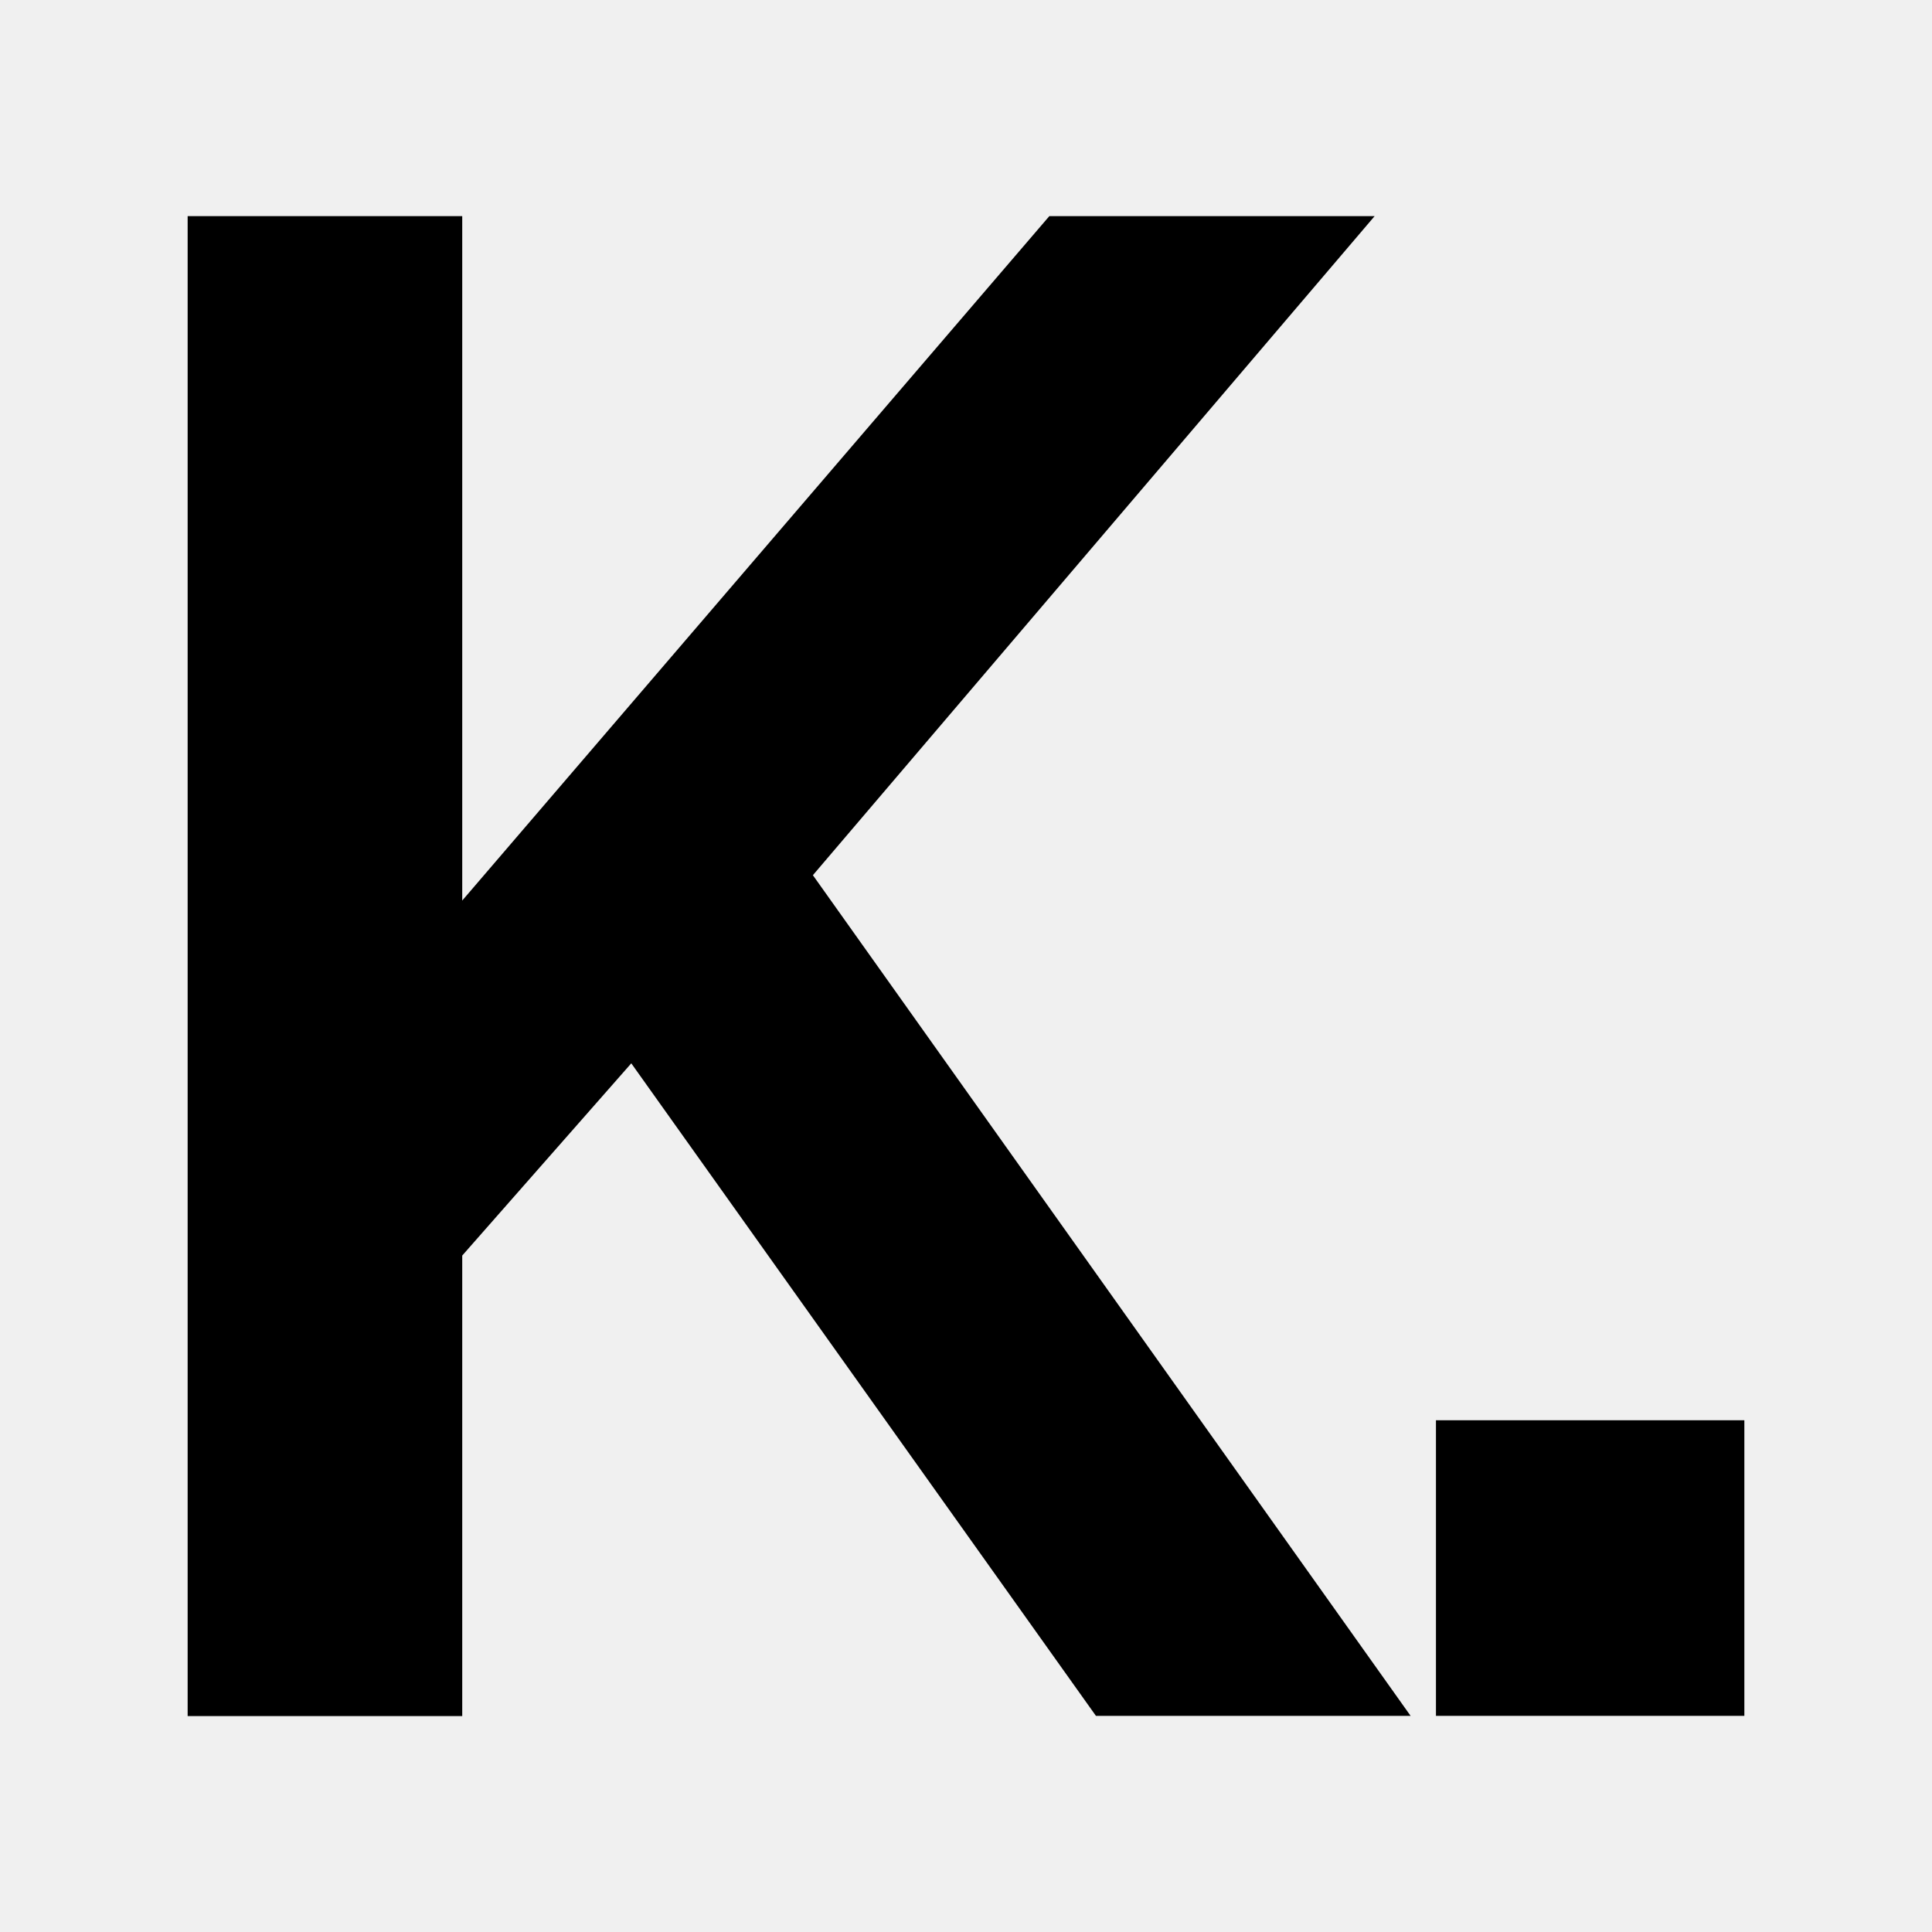
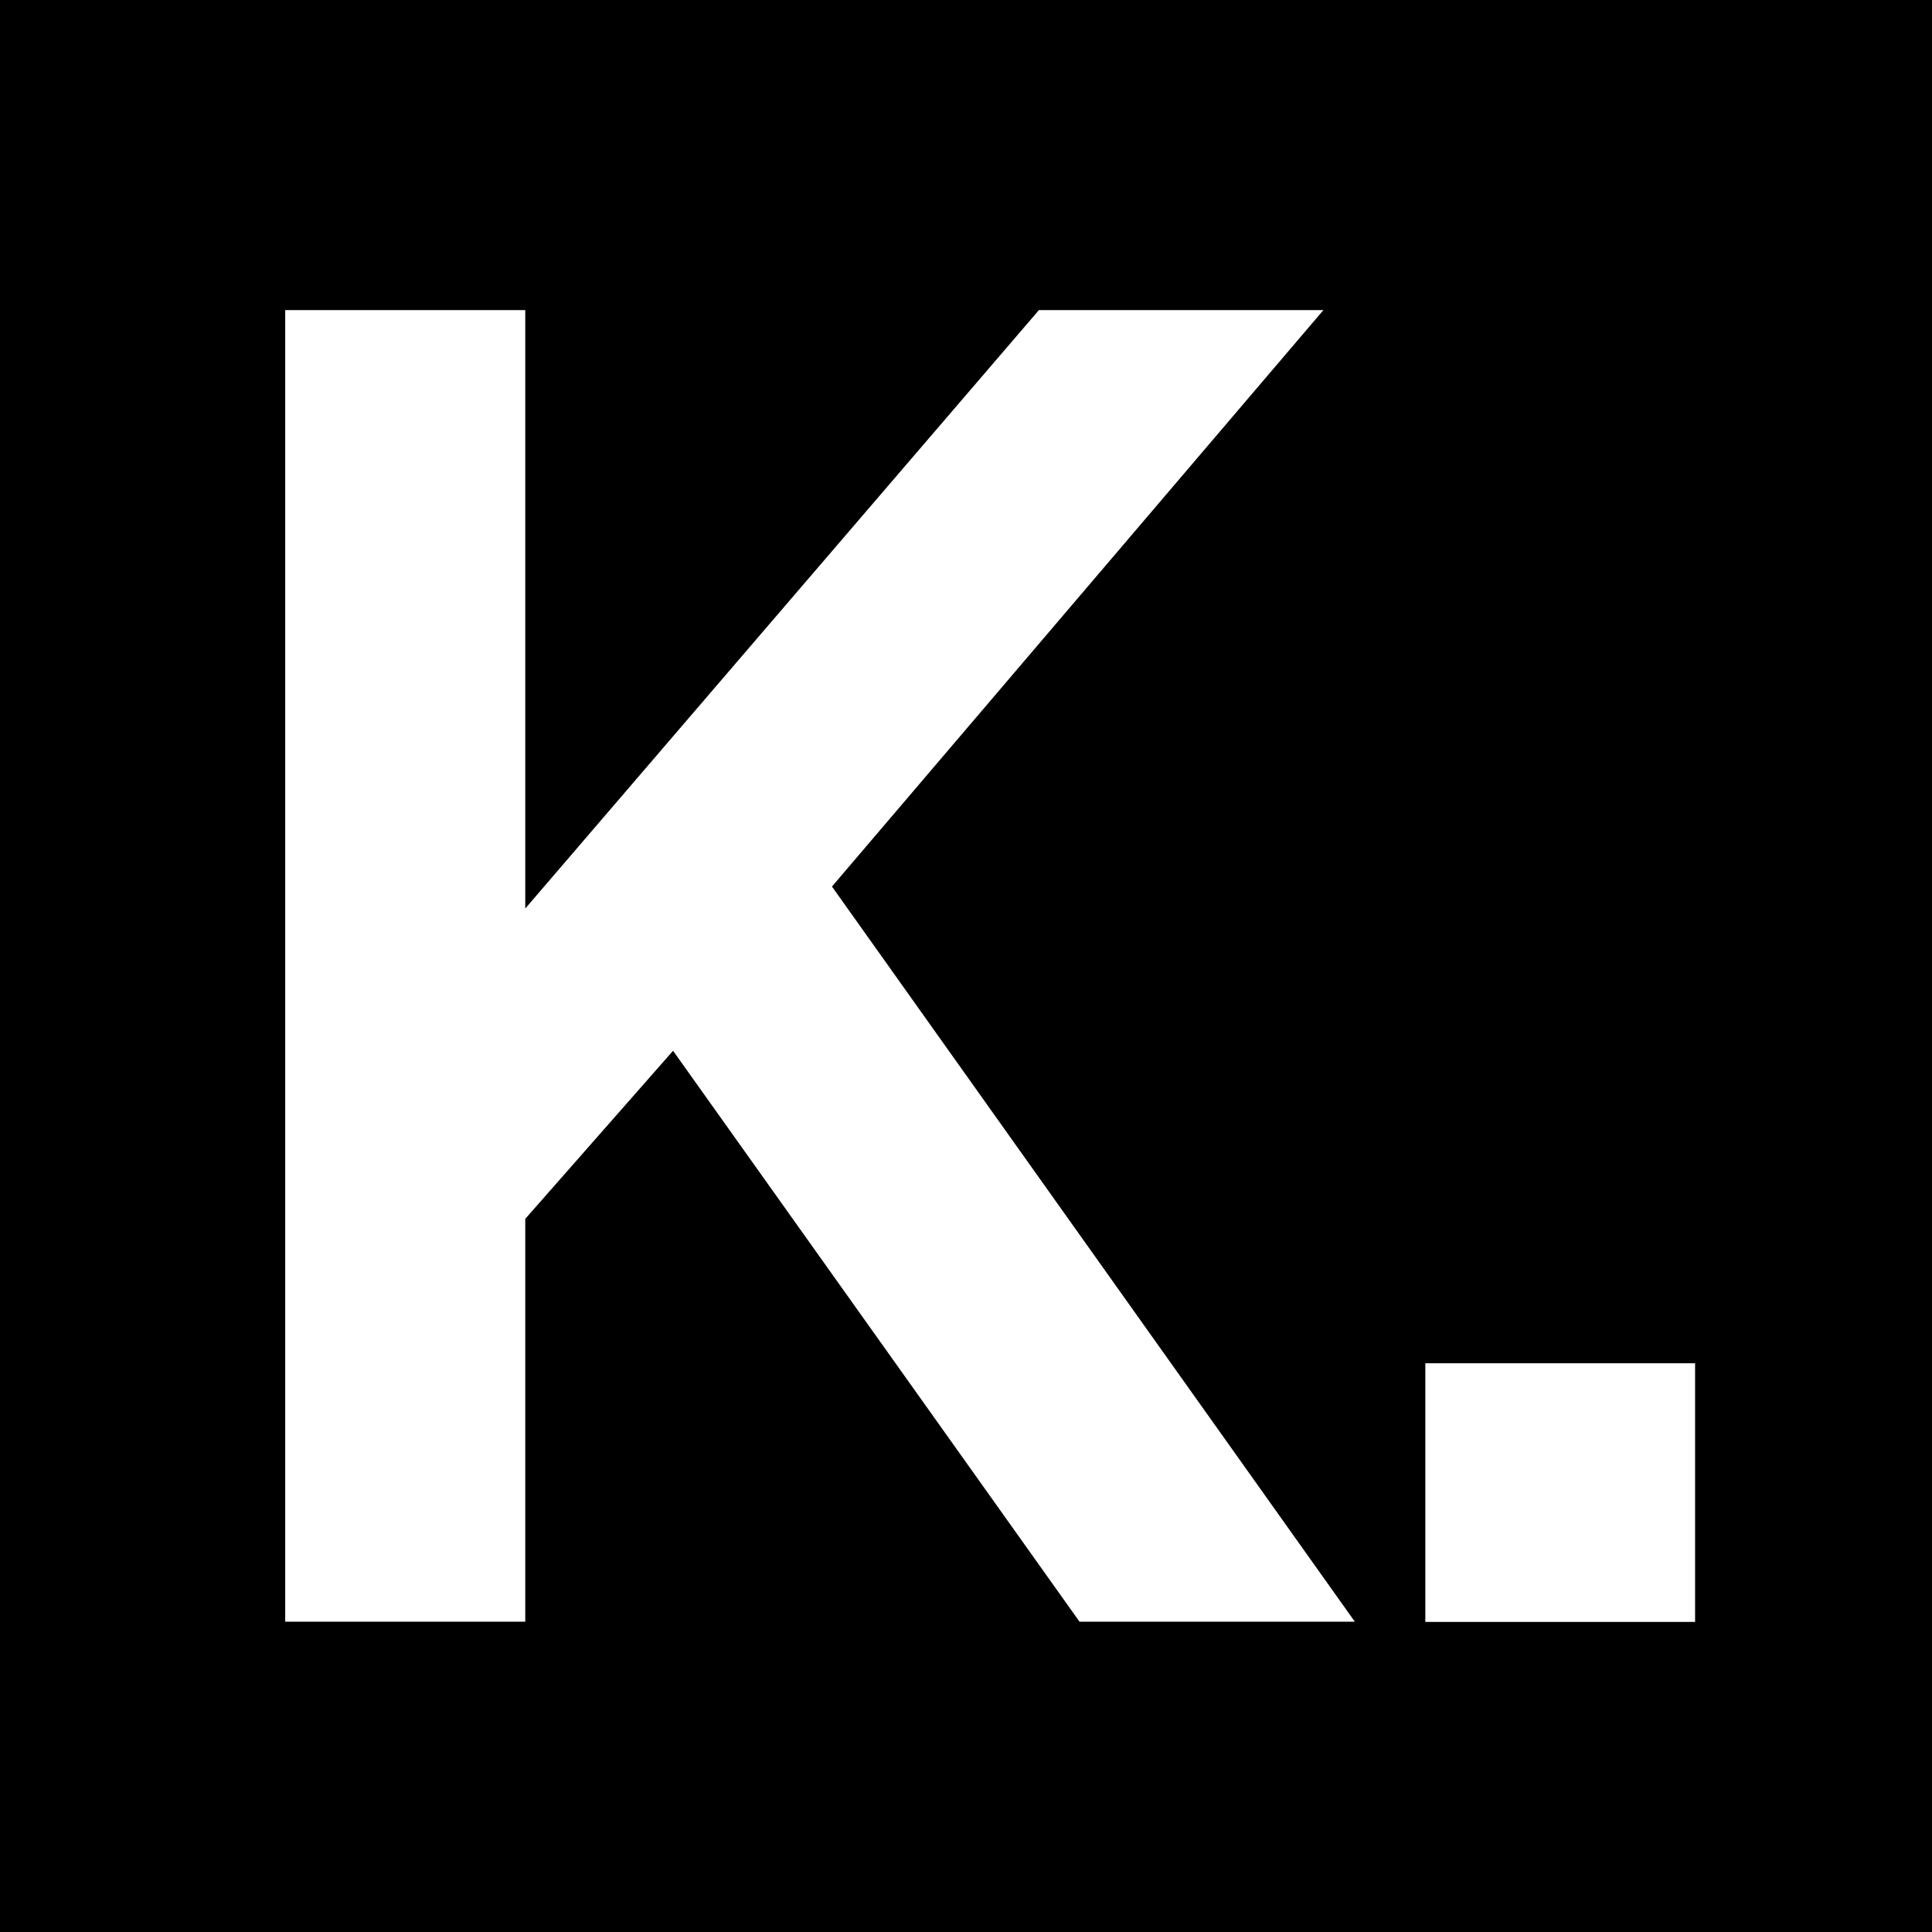
<svg xmlns="http://www.w3.org/2000/svg" id="Layer_1" data-name="Layer 1" viewBox="0 0 80 80">
-   <path d="M7.77,71.05V8.95h11.37v28.34l24.31-28.34h13.47l-23.26,27.29,24.75,34.81h-13.03l-19.24-27.02-7,7.96v19.07H7.77Z" />
-   <path d="M59.46,71.05v-12.24h12.77v12.24h-12.77Z" />
+   <defs>
+     <style>
+       .cls-1 {
+         fill: #fff;
+       }
+     </style>
+   </defs>
+   <rect width="80" height="80" />
+   <g>
+     <path class="cls-1" d="M11.81,67.16V12.84h9.94v24.78l21.27-24.78h11.78l-20.35,23.87,21.65,30.44h-11.4l-16.83-23.64-6.12,6.96v16.68h-9.94Z" />
+     <path class="cls-1" d="M59.02,67.16v-10.71h11.17v10.71h-11.17Z" />
+   </g>
</svg>
